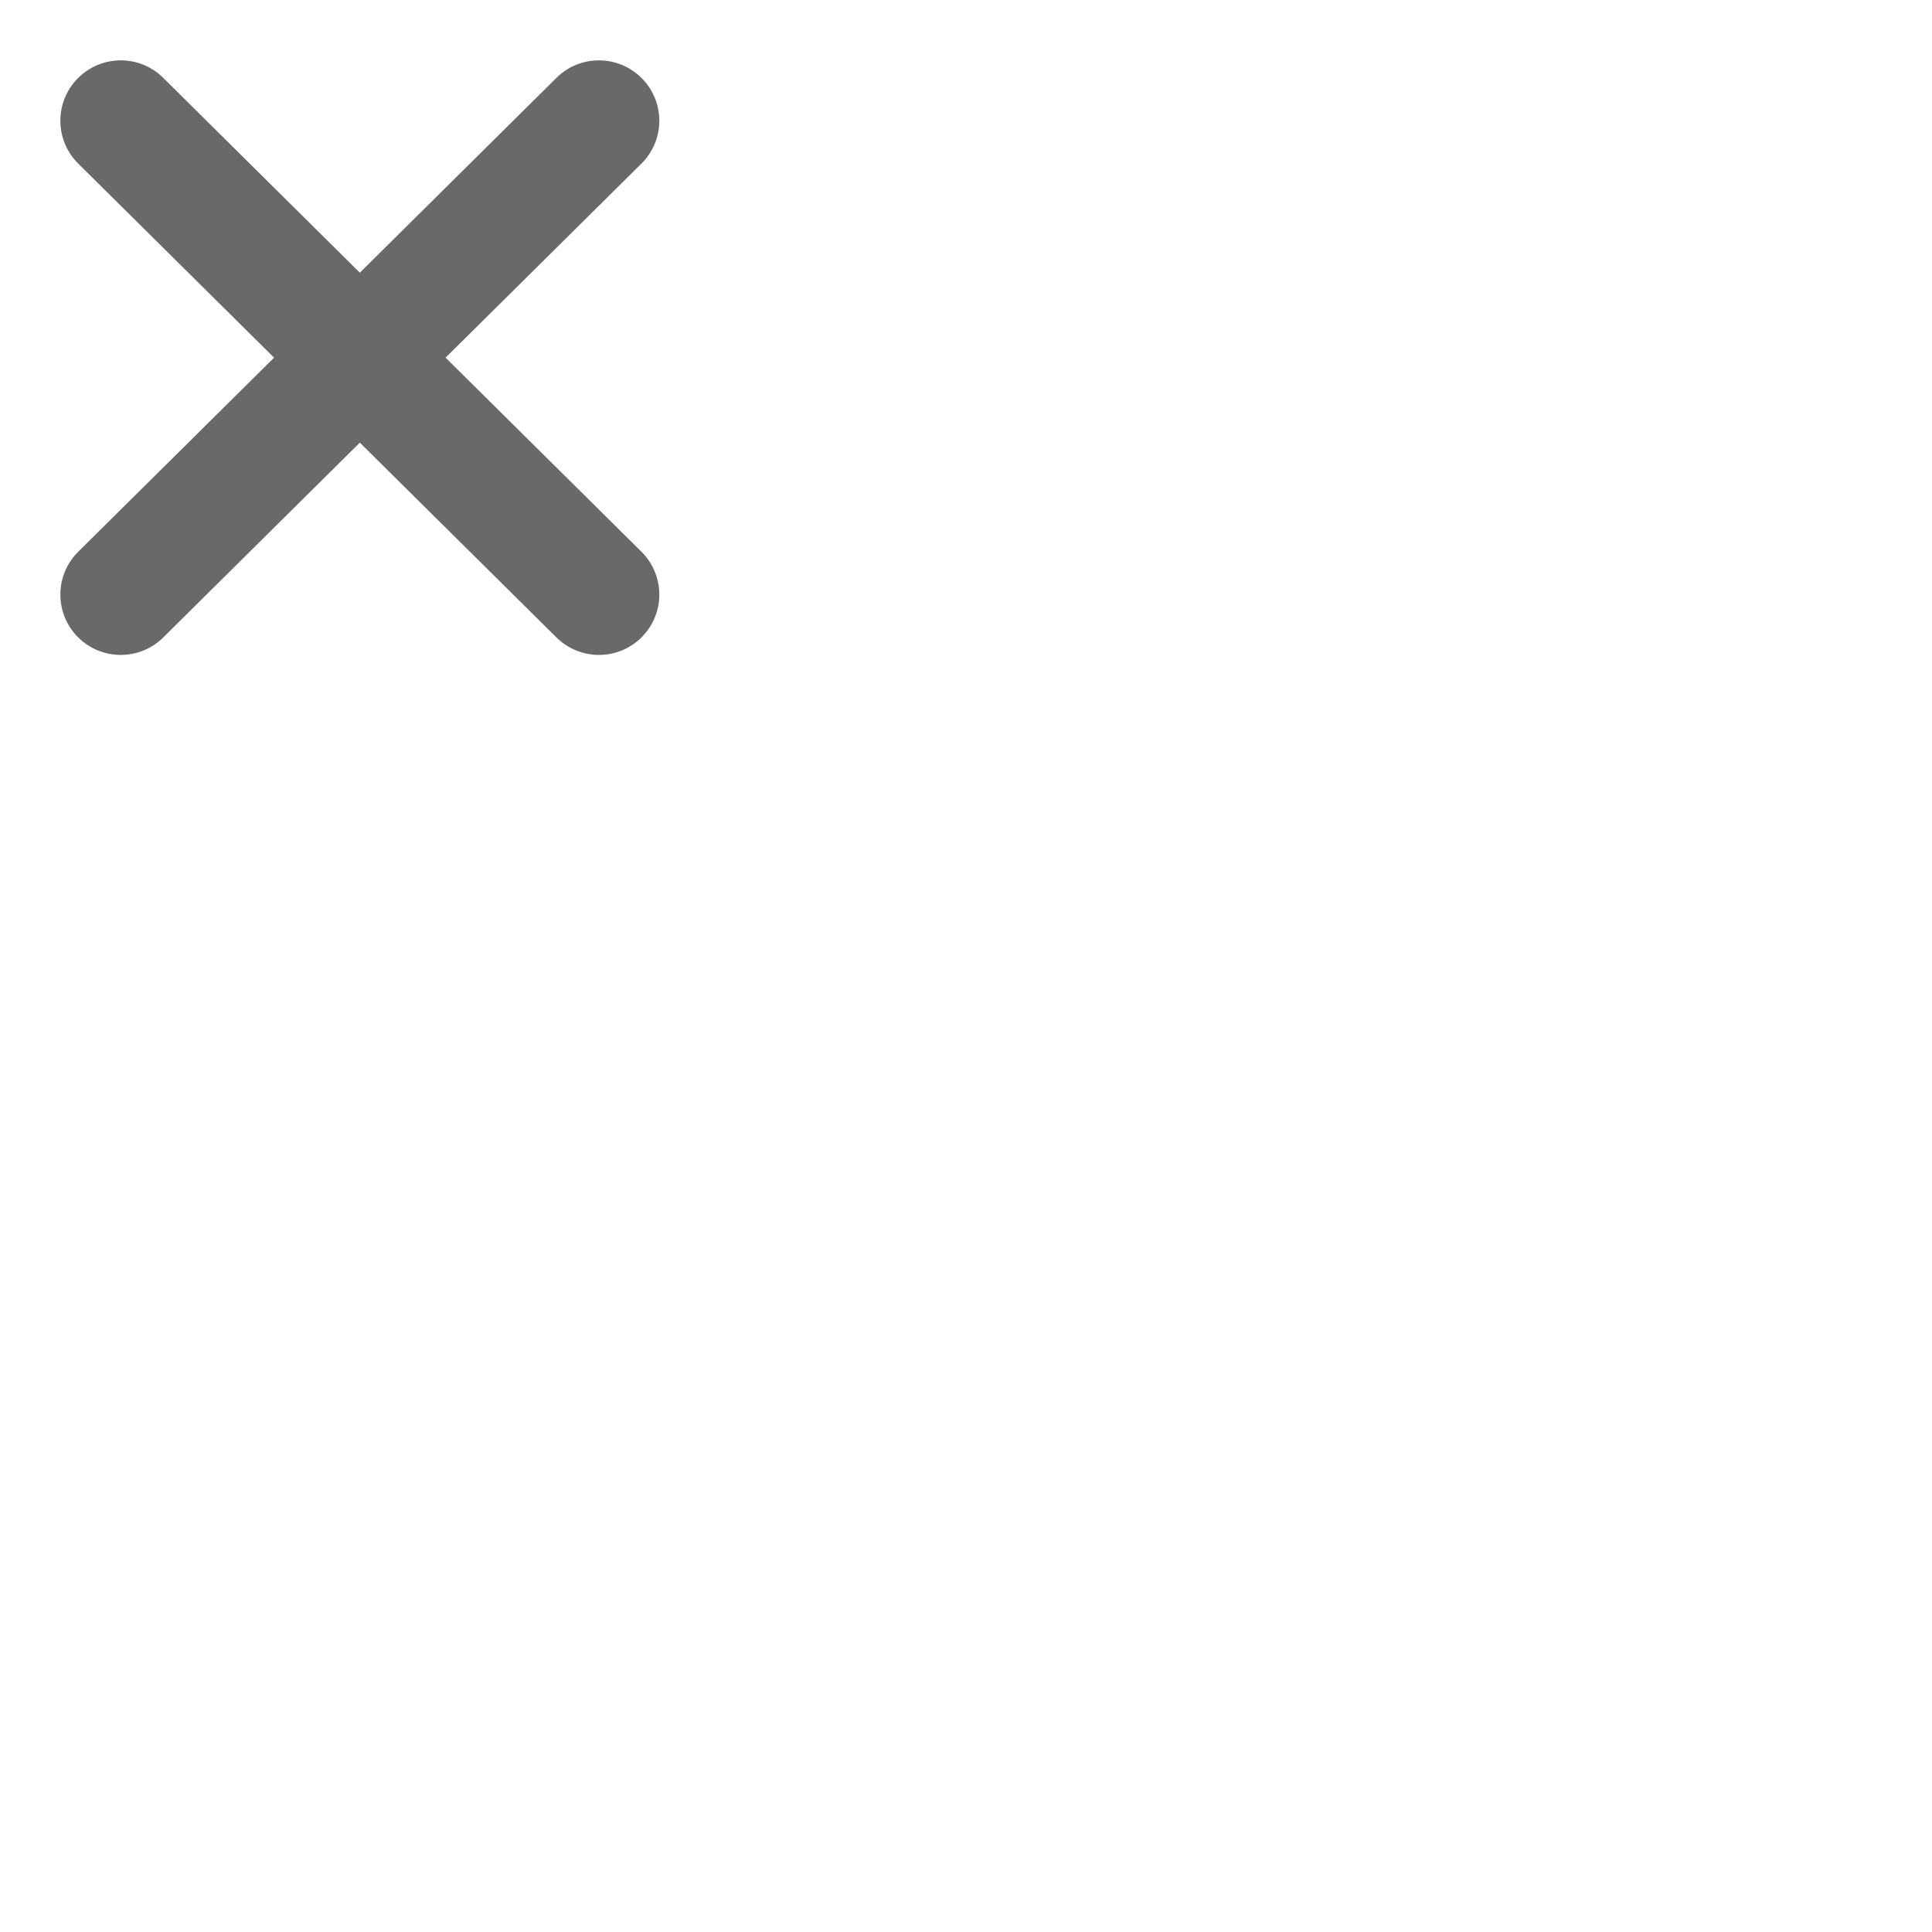
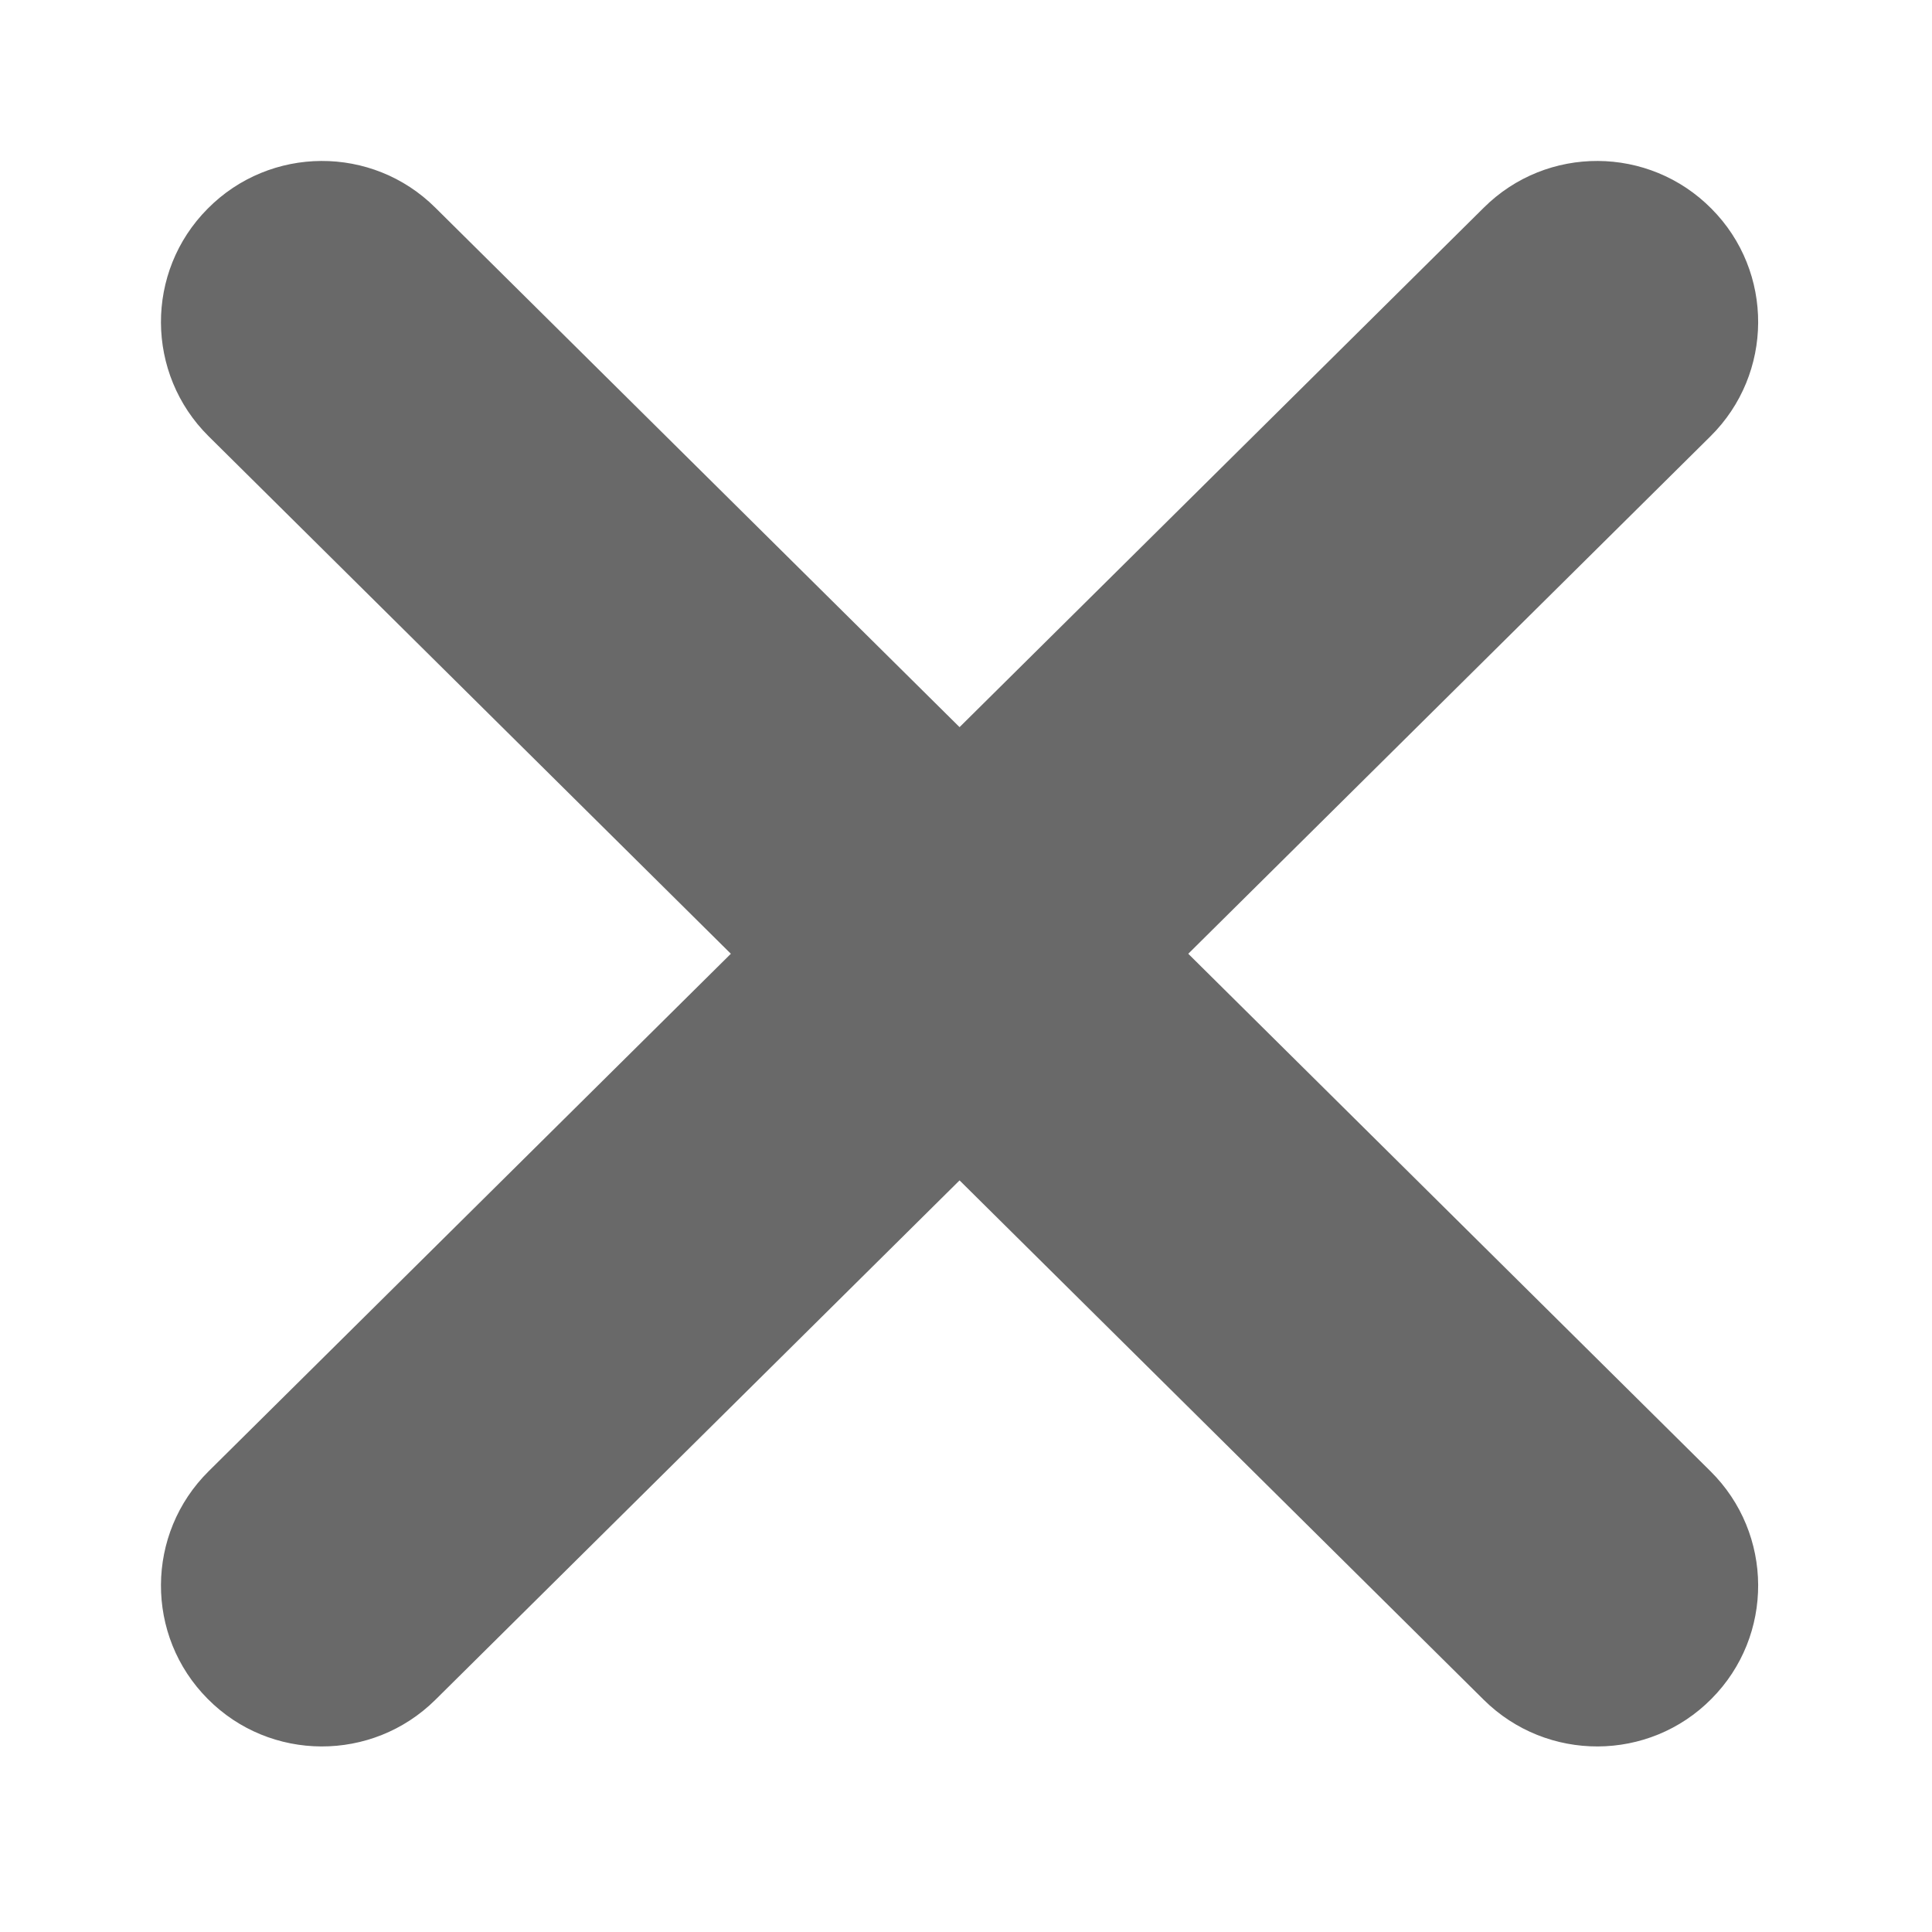
- <svg xmlns="http://www.w3.org/2000/svg" width="16px" height="16px" viewBox="0 0 16 16" version="1.1">
+ <svg xmlns="http://www.w3.org/2000/svg" width="16px" height="16px" viewBox="0 0 6 6" version="1.1">
  <path d="M1.352,5.279 L5.312,1.355 C5.508,1.161 5.51,0.844 5.315,0.648 C5.121,0.452 4.804,0.45 4.608,0.645 L0.648,4.569 C0.452,4.763 0.45,5.08 0.645,5.276 C0.839,5.472 1.156,5.473 1.352,5.279 L1.352,5.279 Z" id="Line" stroke="none" fill="#696969" fill-rule="evenodd" />
  <path d="M5.312,4.569 L1.352,0.645 C1.156,0.45 0.839,0.452 0.645,0.648 C0.45,0.844 0.452,1.161 0.648,1.355 L4.608,5.279 C4.804,5.473 5.121,5.472 5.315,5.276 C5.51,5.08 5.508,4.763 5.312,4.569 L5.312,4.569 Z" id="Line-Copy-2" stroke="none" fill="#696969" fill-rule="evenodd" />
</svg>
